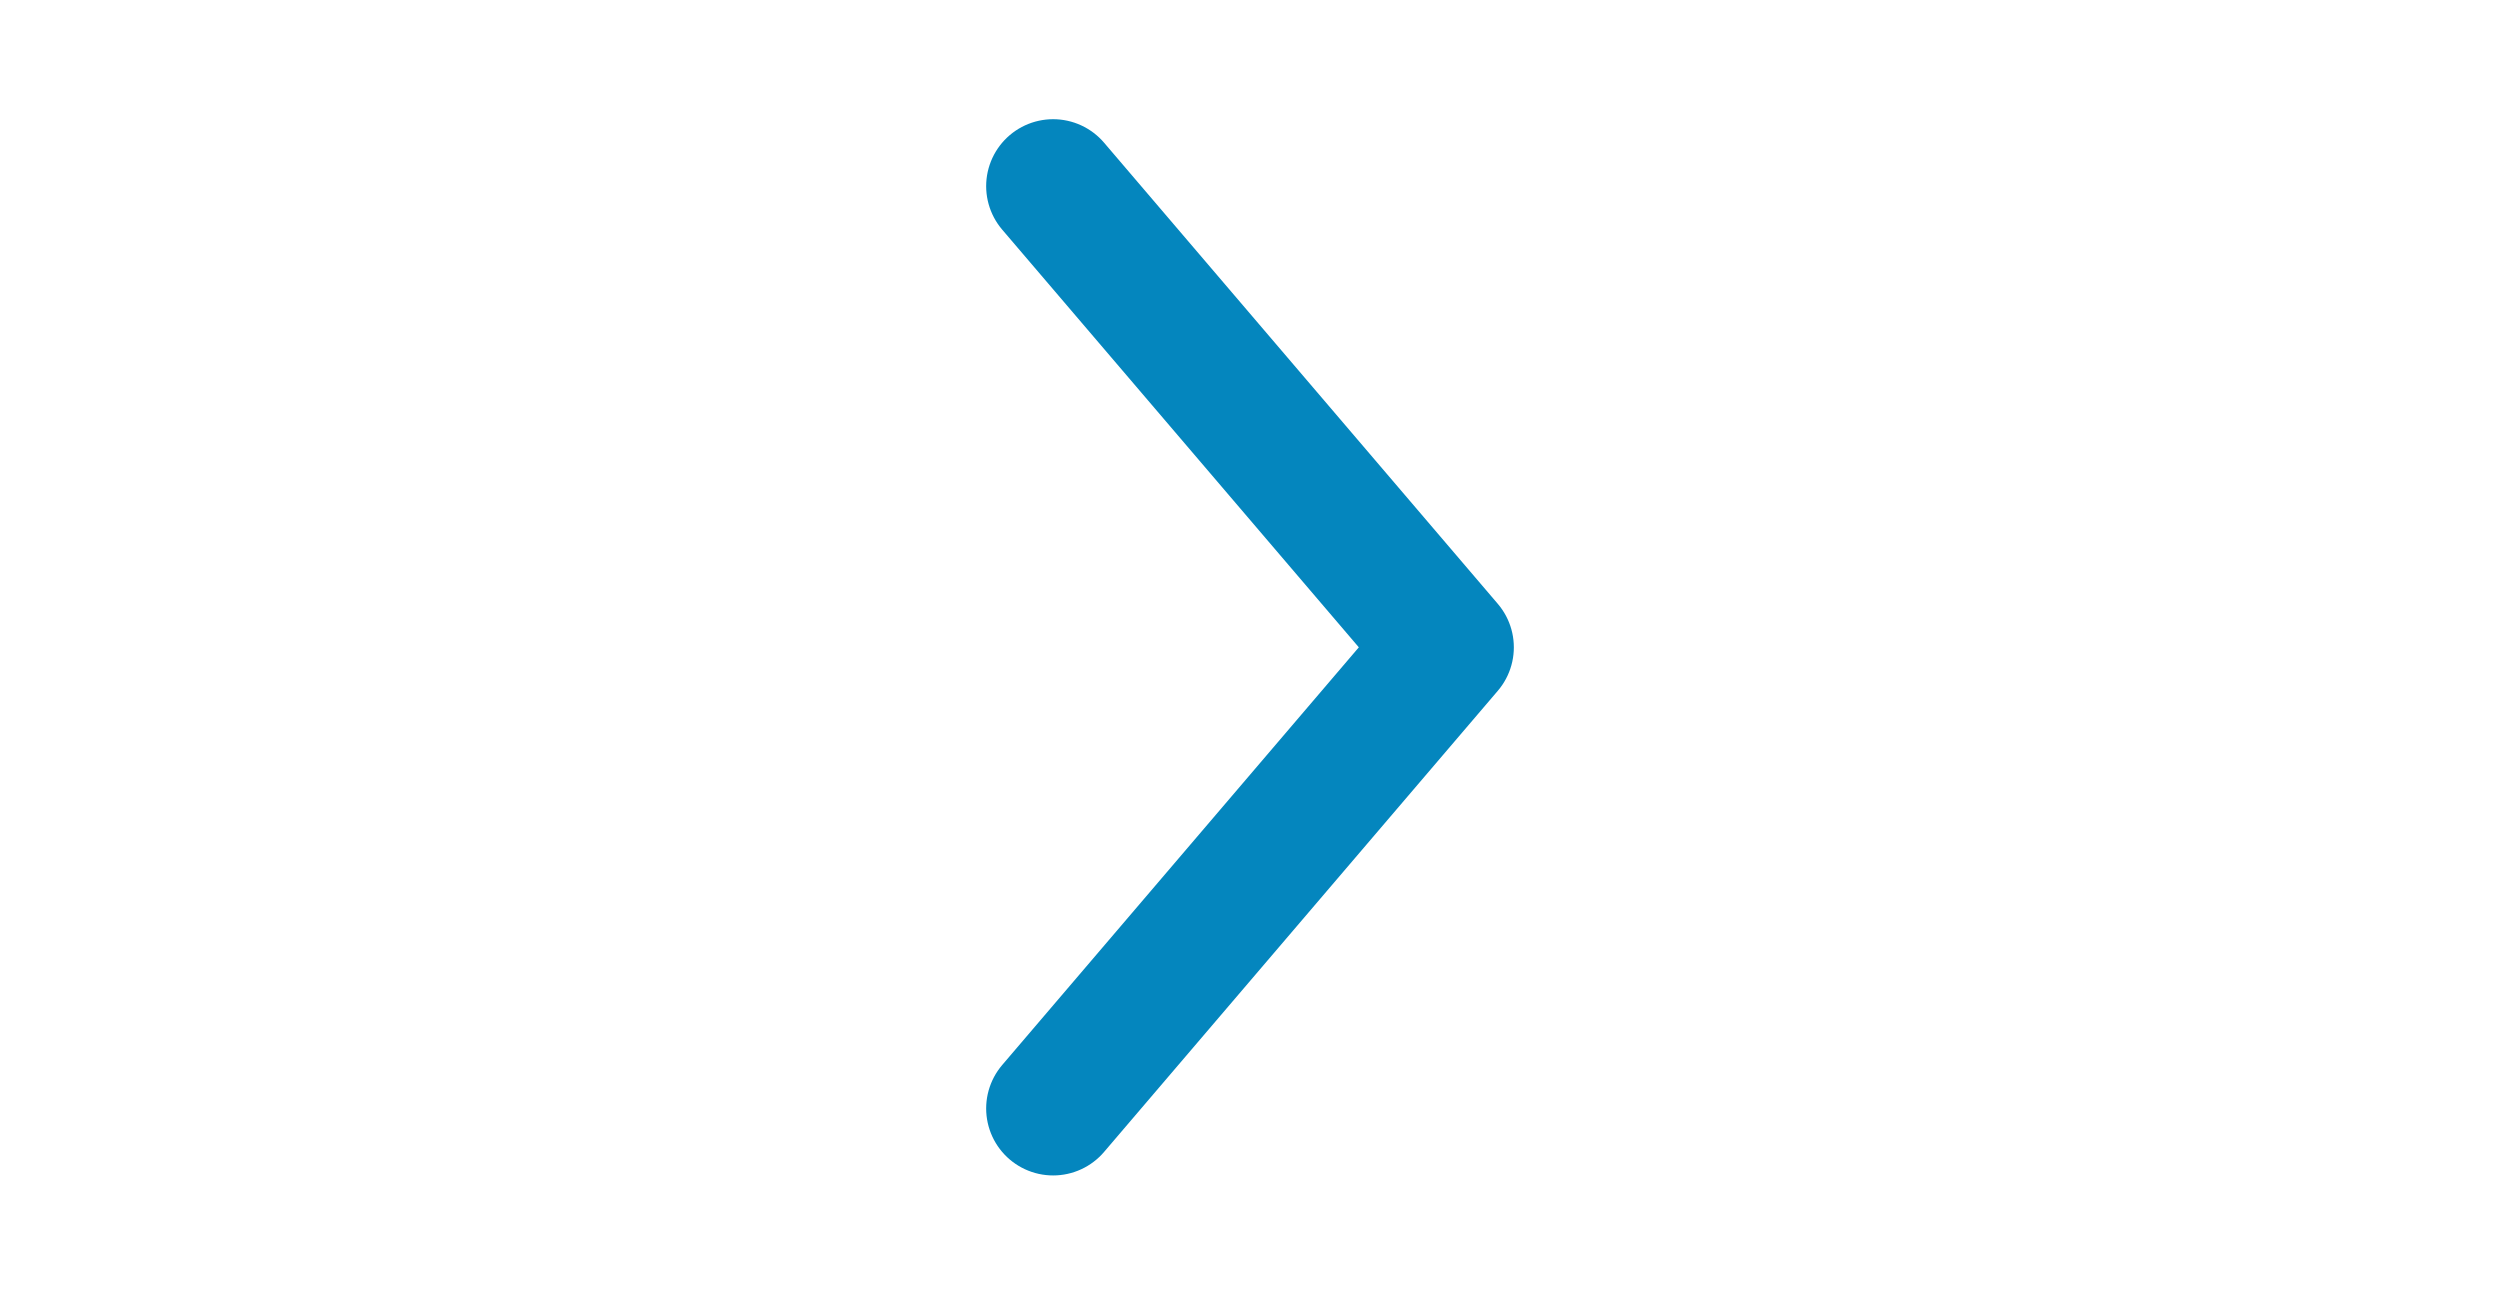
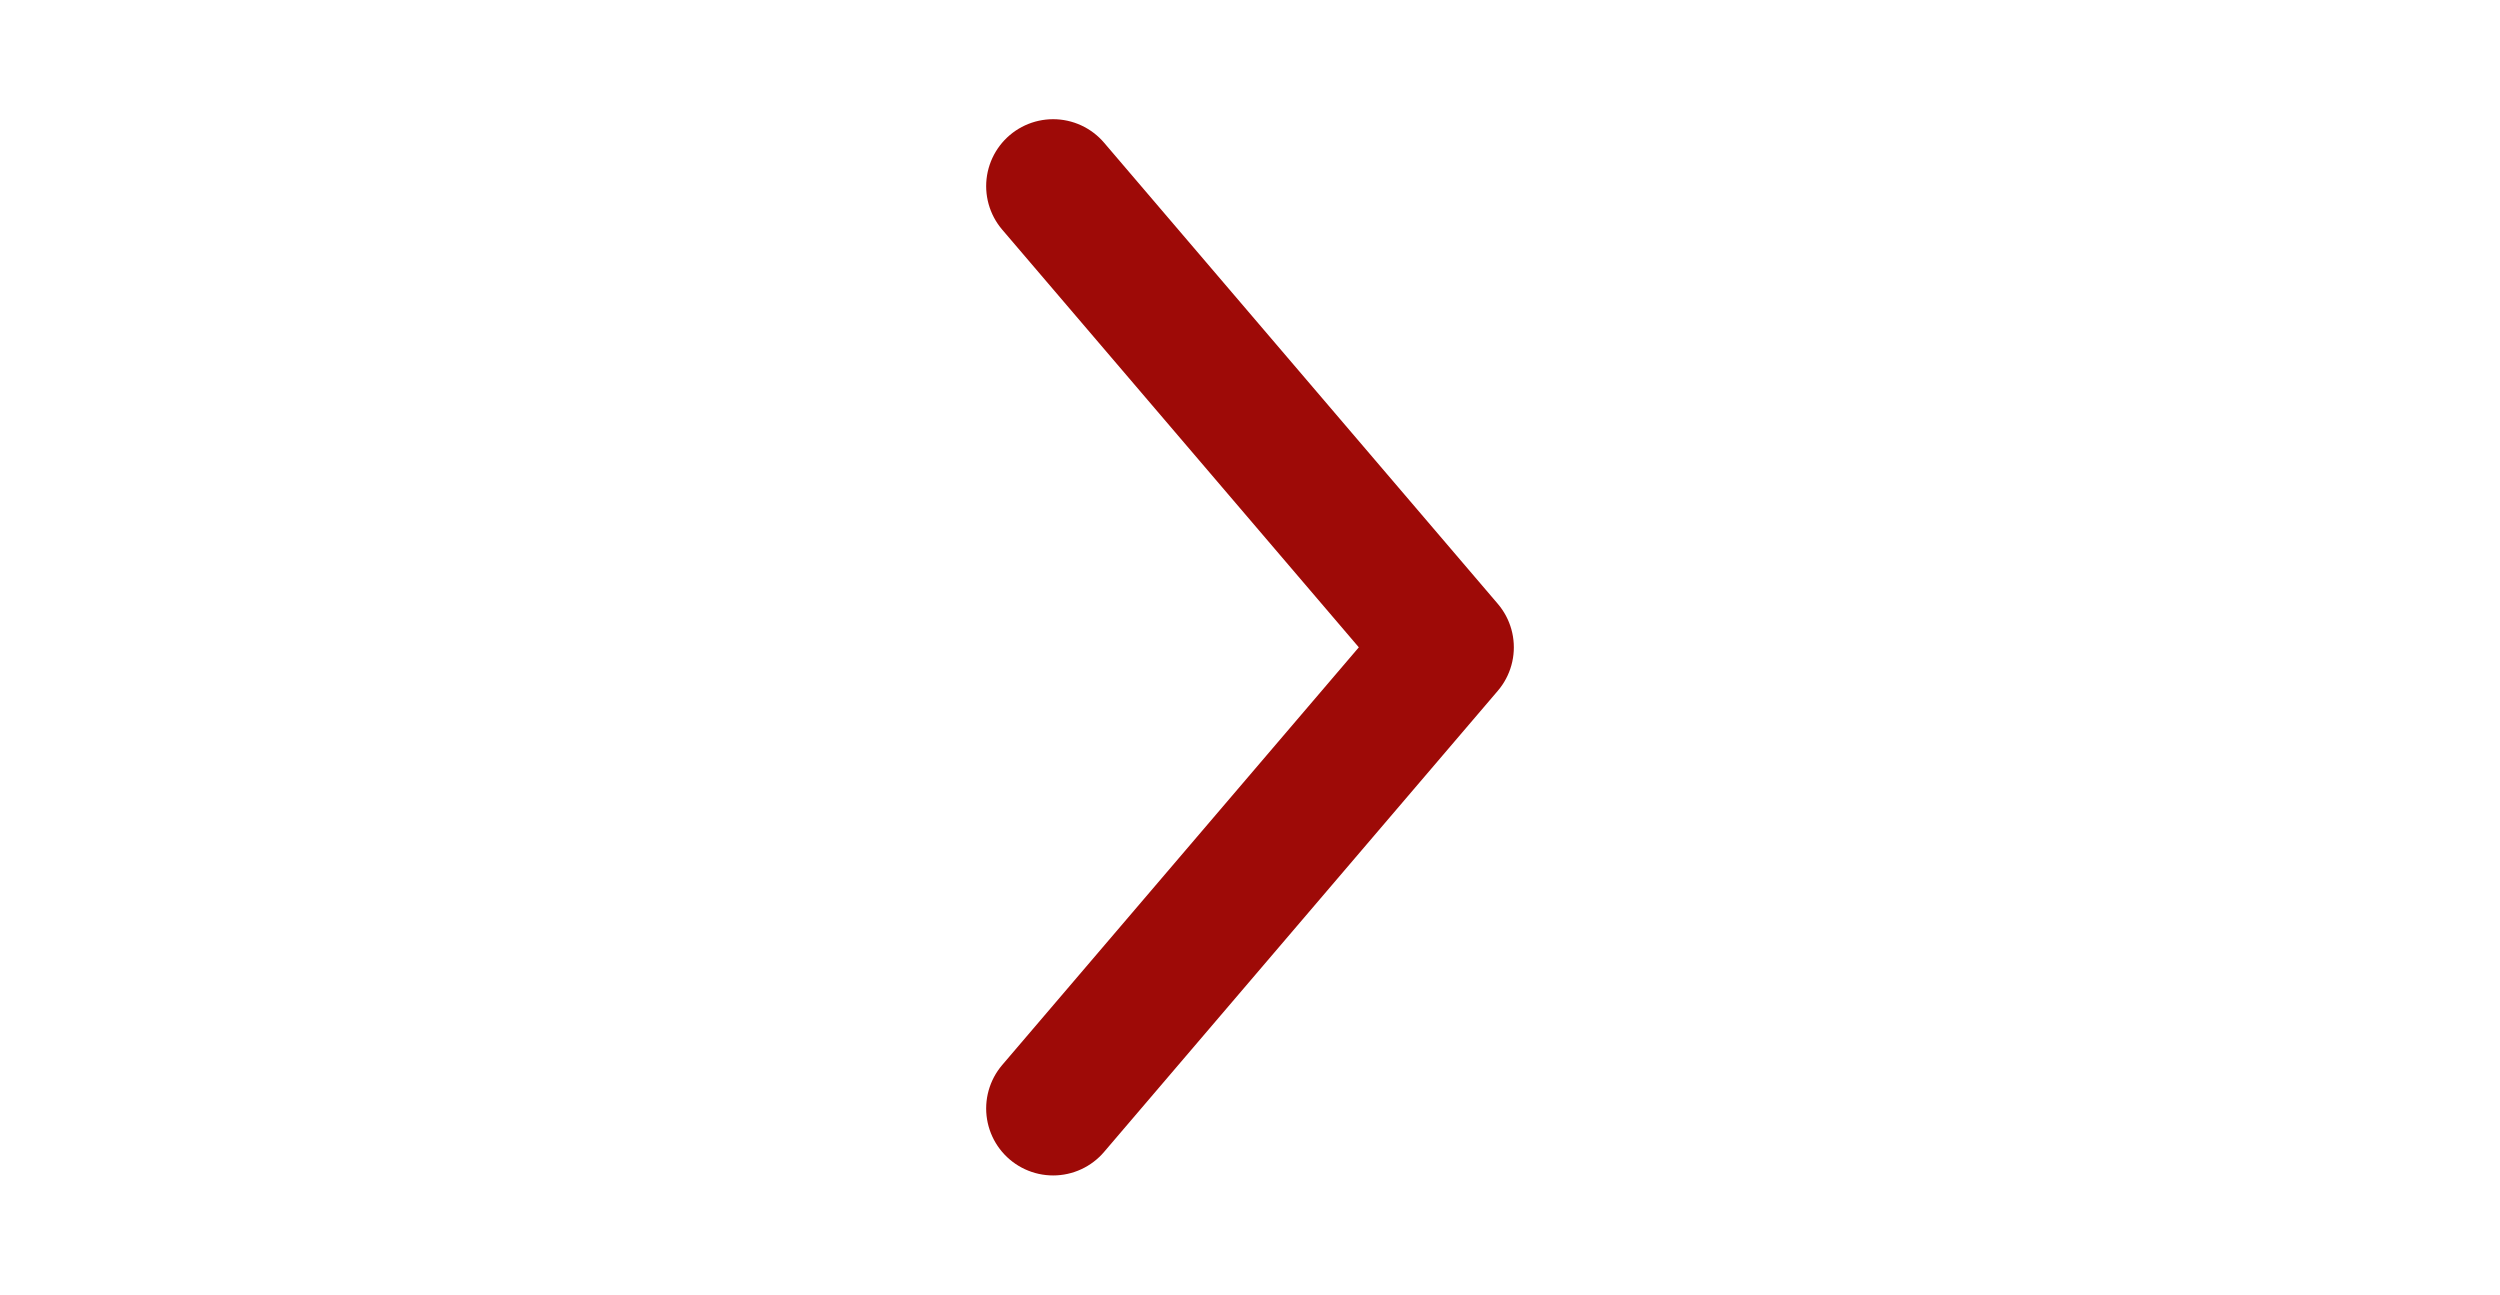
<svg xmlns="http://www.w3.org/2000/svg" id="Layer_1" version="1.1" viewBox="0 0 56 29">
  <defs>
    <style>
      .st0 {
        fill: none;
-         stroke: #0486BE;
+         stroke: #9e0a07;
        stroke-linecap: round;
        stroke-linejoin: round;
        stroke-width: 3px;
      }
    </style>
  </defs>
  <polyline class="st0" points="23.59 4.17 32.41 14.5 23.59 24.83" />
</svg>
